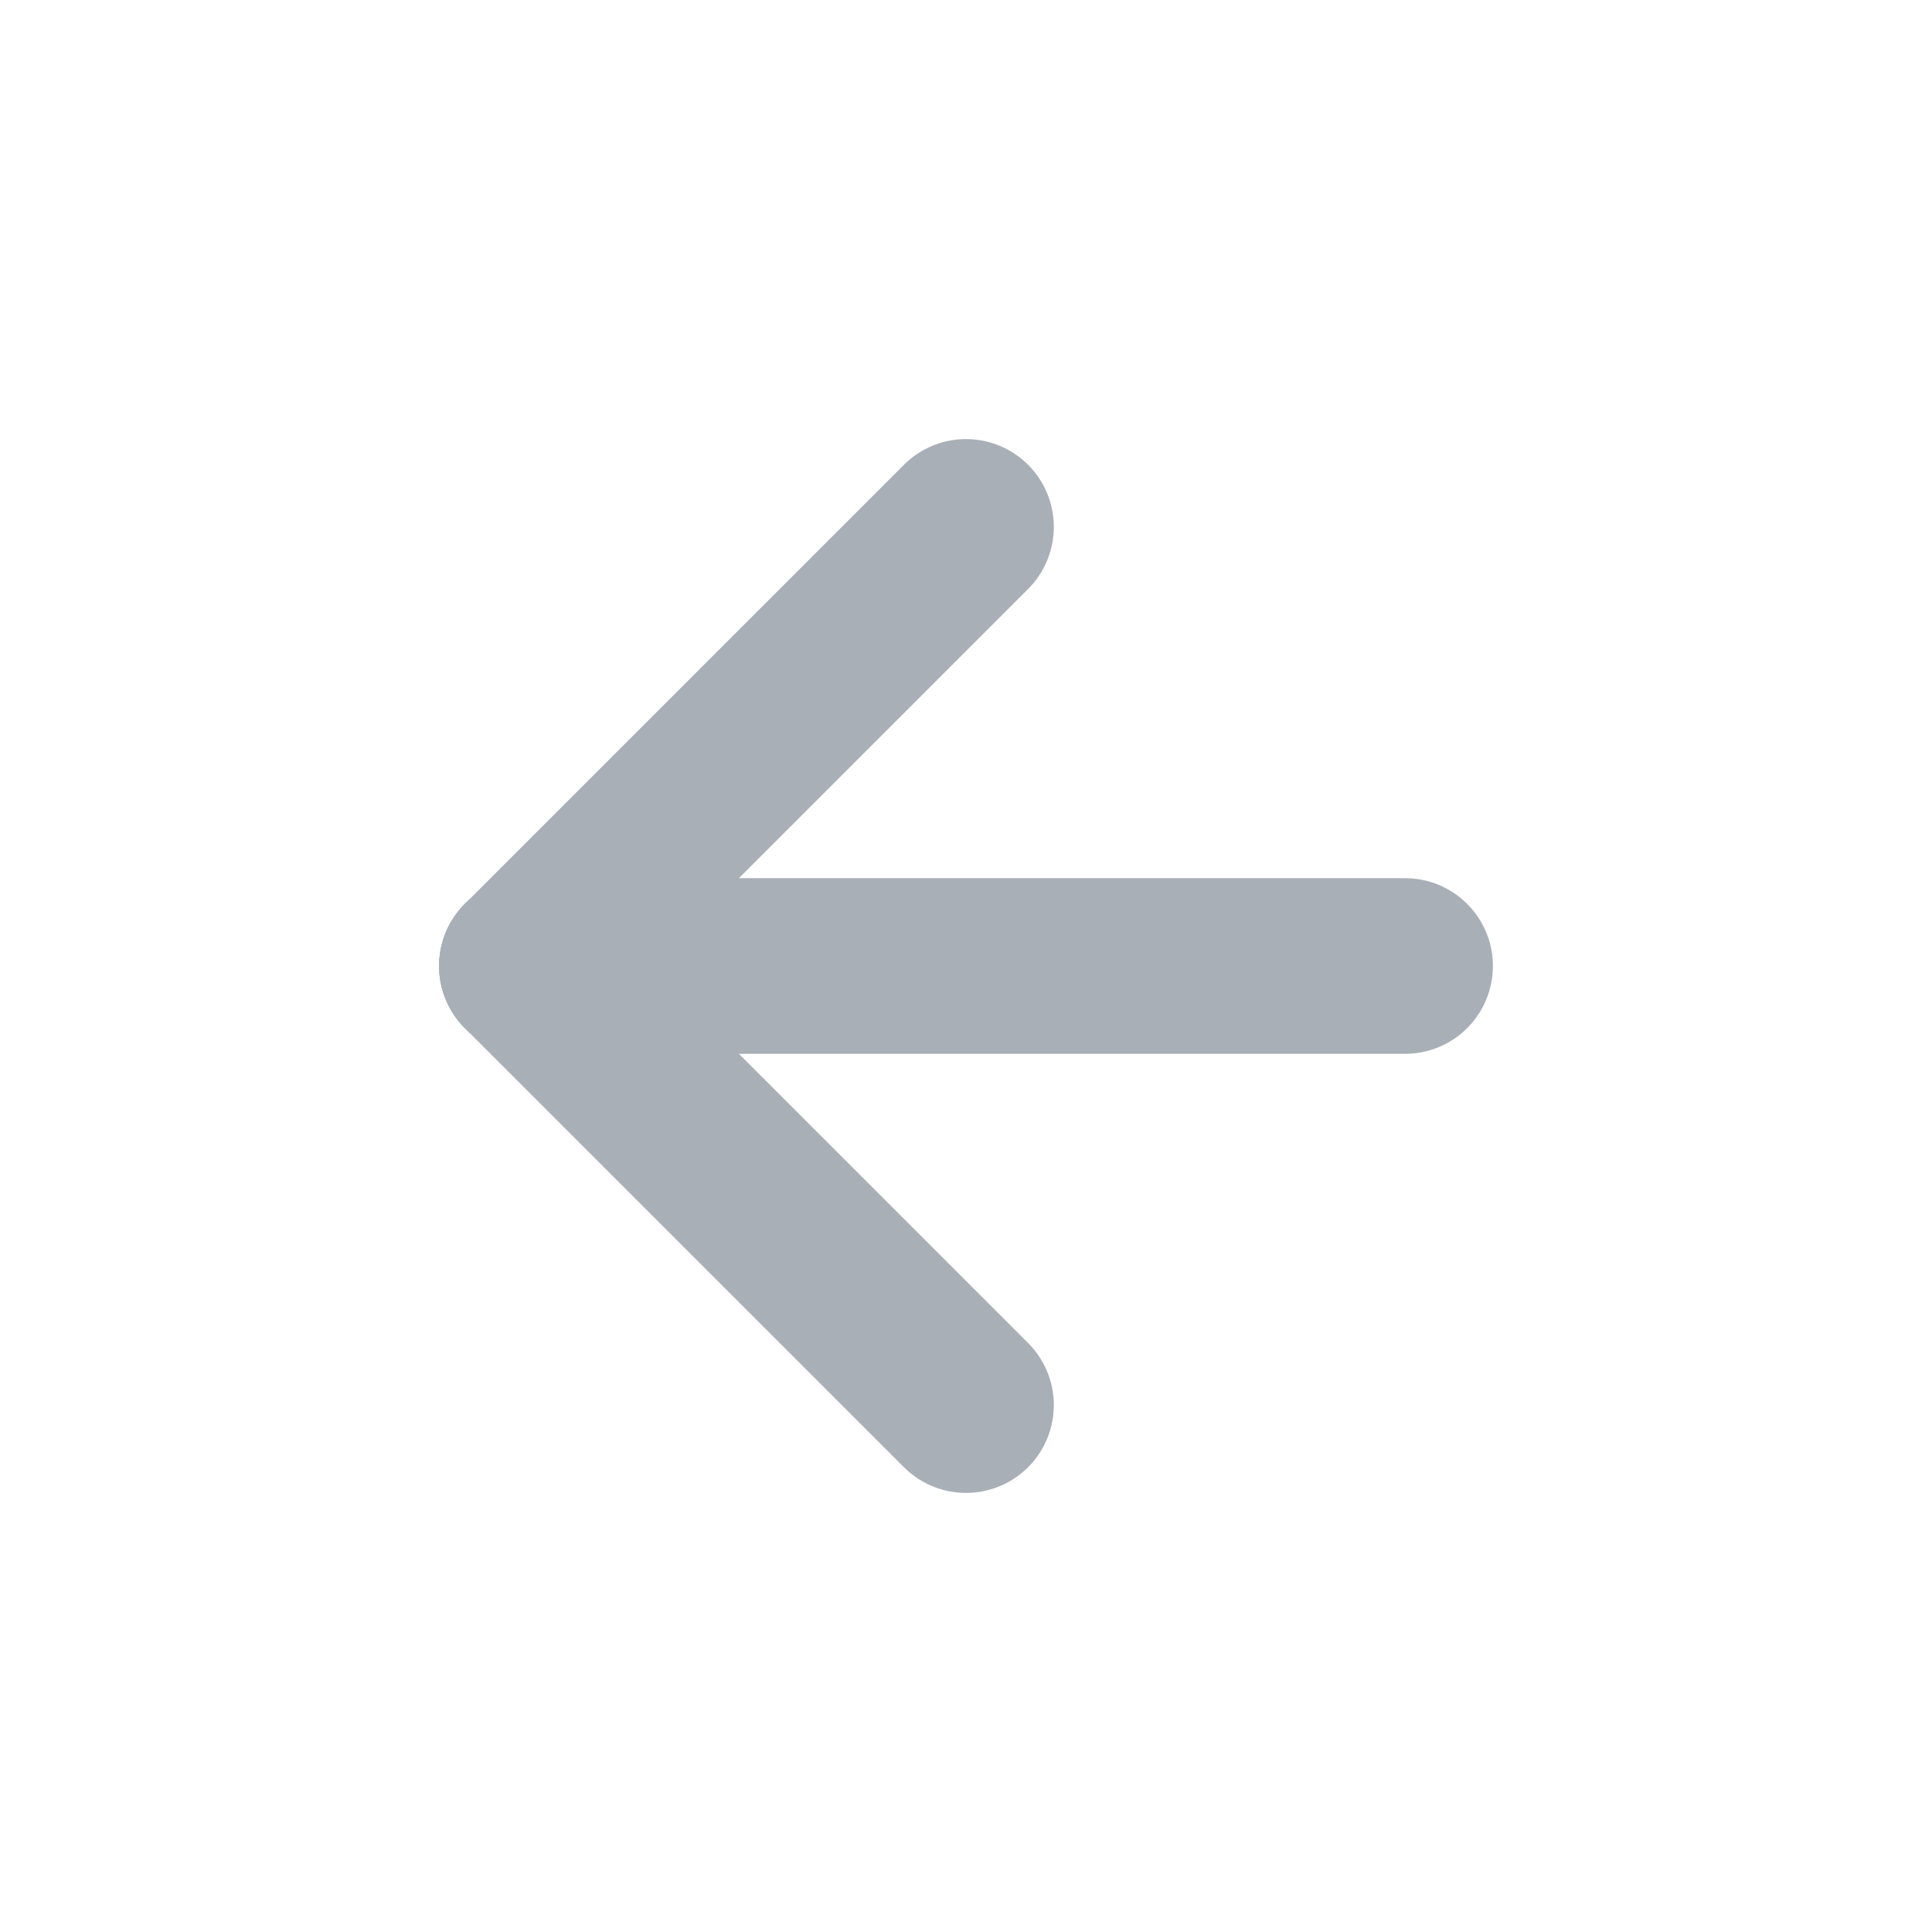
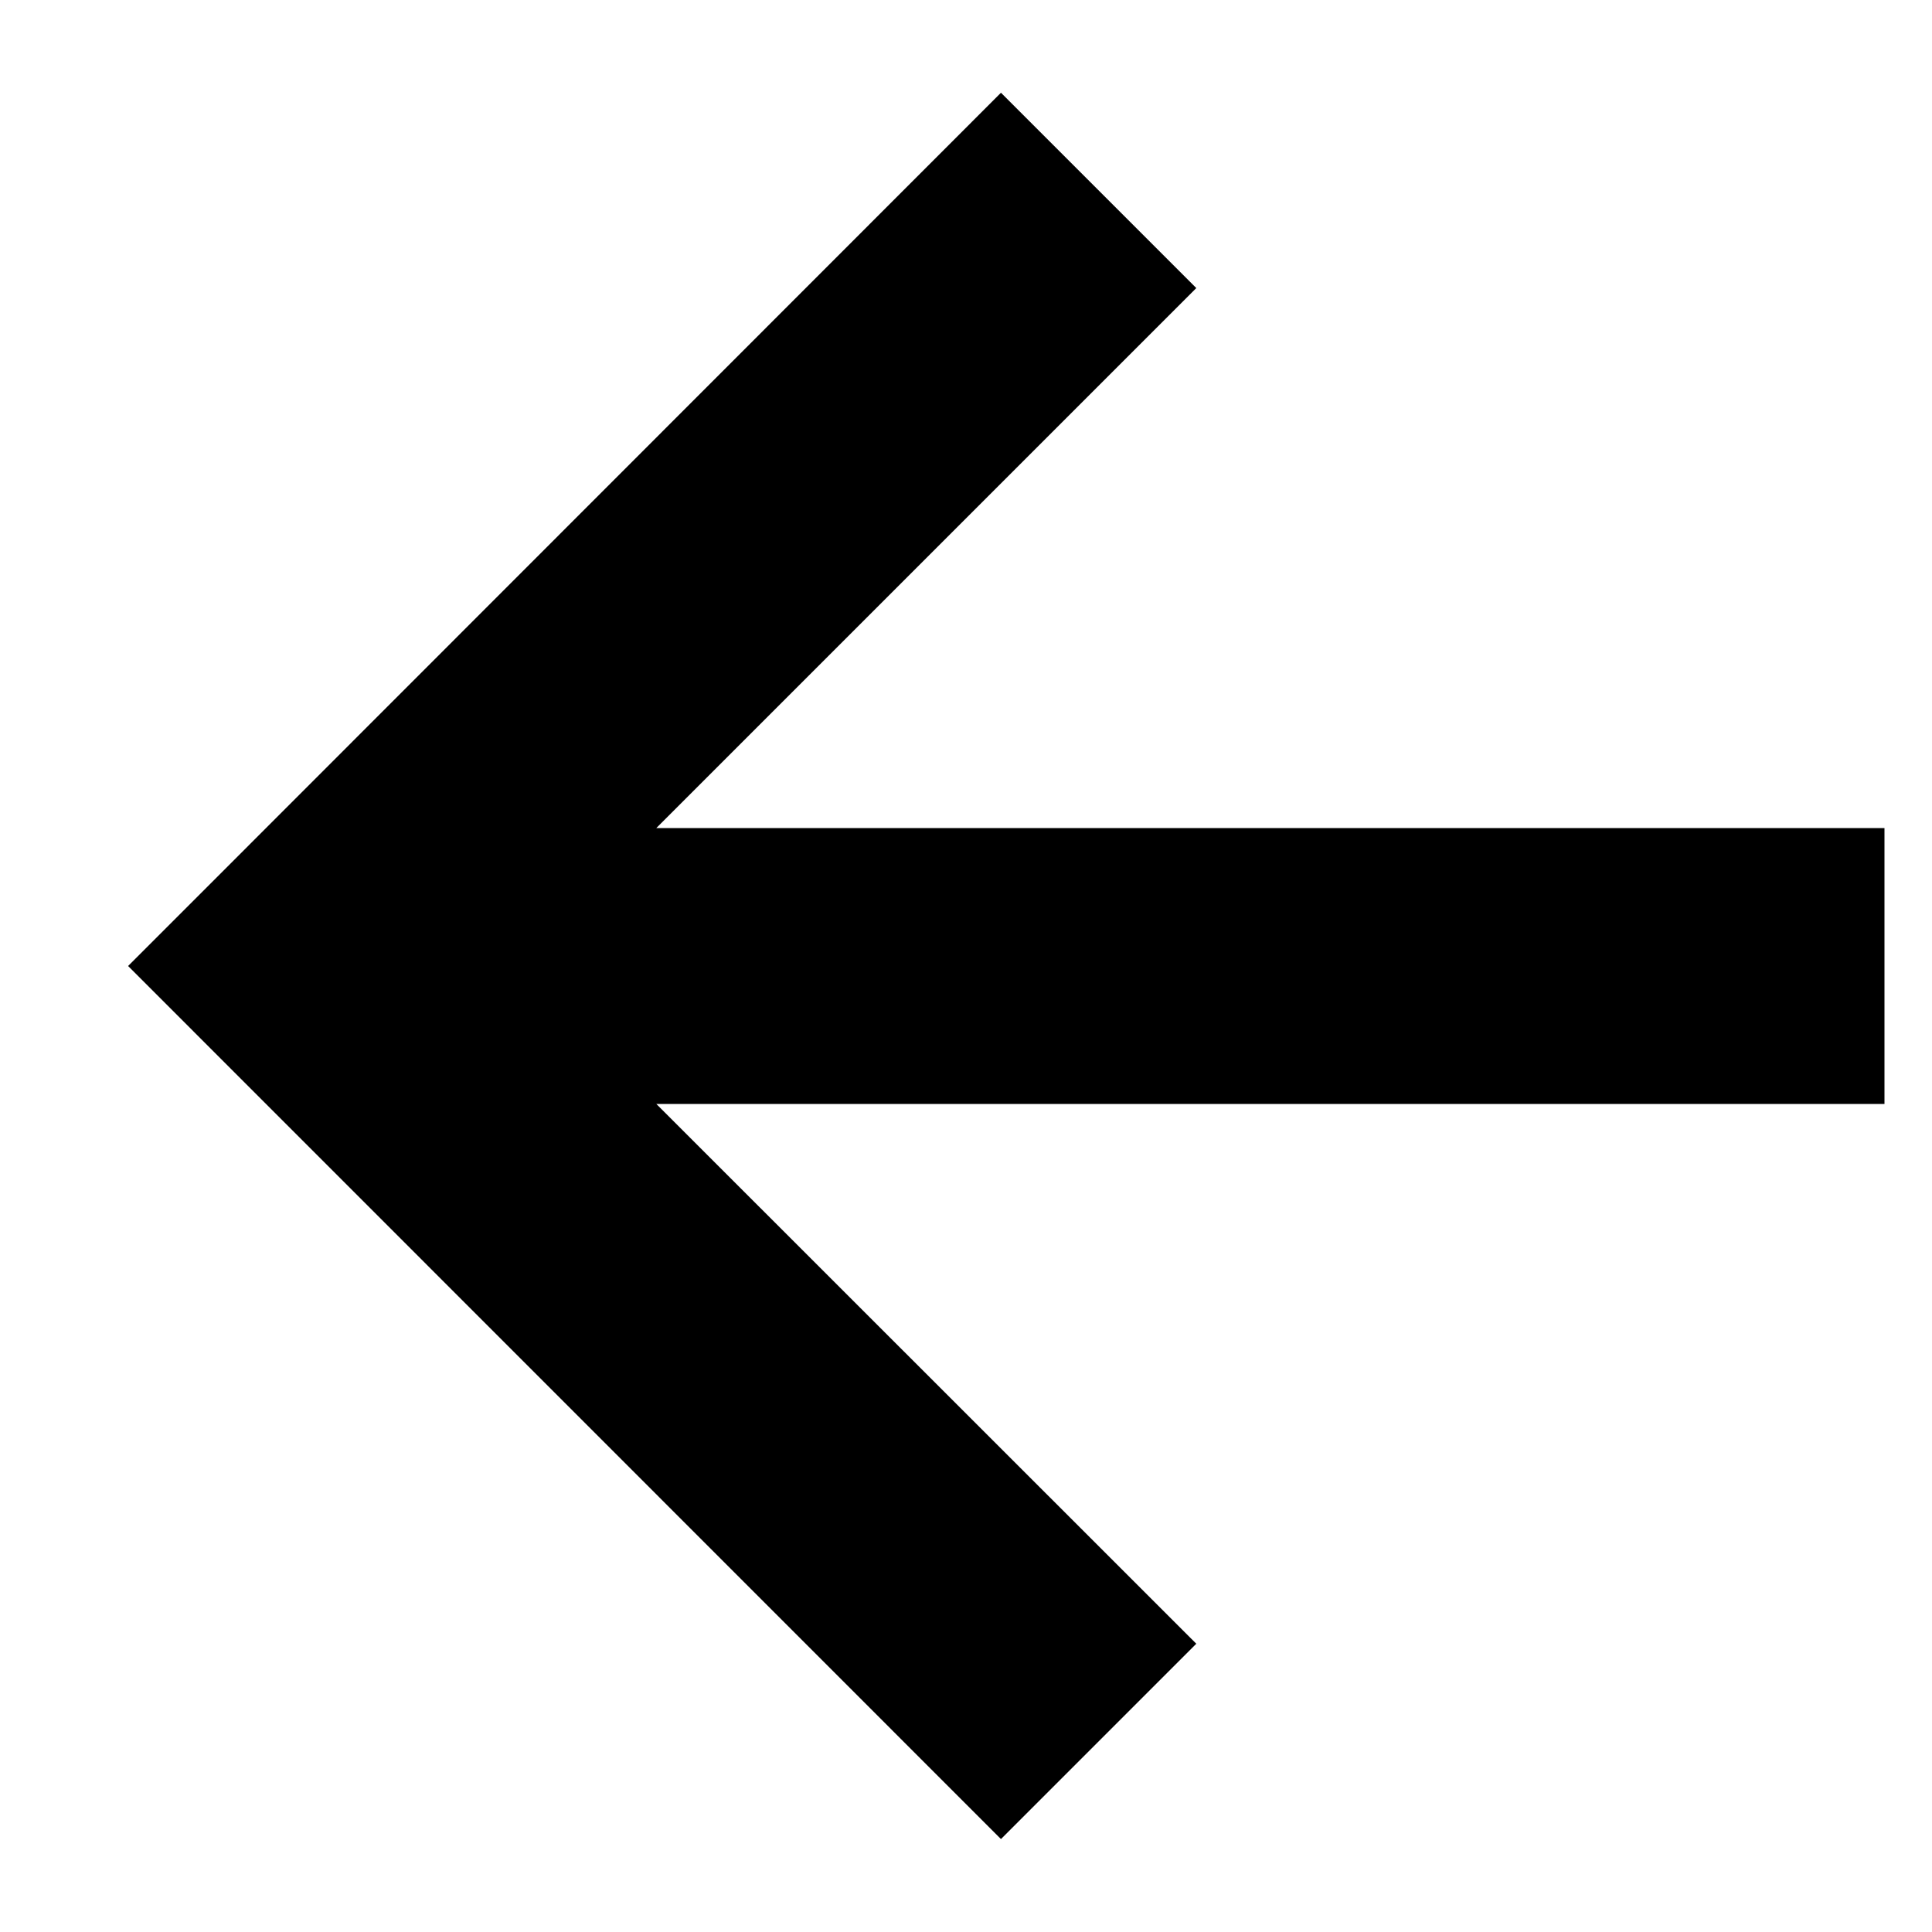
- <svg xmlns="http://www.w3.org/2000/svg" width="22" height="22" viewBox="0 0 22 22">
-   <path d="M16 11H6" stroke="#A9AFB7" stroke-width="2" stroke-linecap="round" />
-   <path d="M6 11L11 6" stroke="#A9AFB7" stroke-width="2" stroke-linecap="round" />
-   <path d="M6 11L11 16" stroke="#A9AFB7" stroke-width="2" stroke-linecap="round" />
+ <svg xmlns="http://www.w3.org/2000/svg" width="10" height="10" viewBox="0 0 10 10">
+   <g transform="scale(-1,1) translate(-10,0)">
+     <path d="M8.832 4.495L9.337 5L4.819 9.519L3.808 8.508L6.603 5.714H0.246V4.286H6.603L3.808 1.491L4.819 0.48L8.832 4.495Z" />
+   </g>
</svg>
